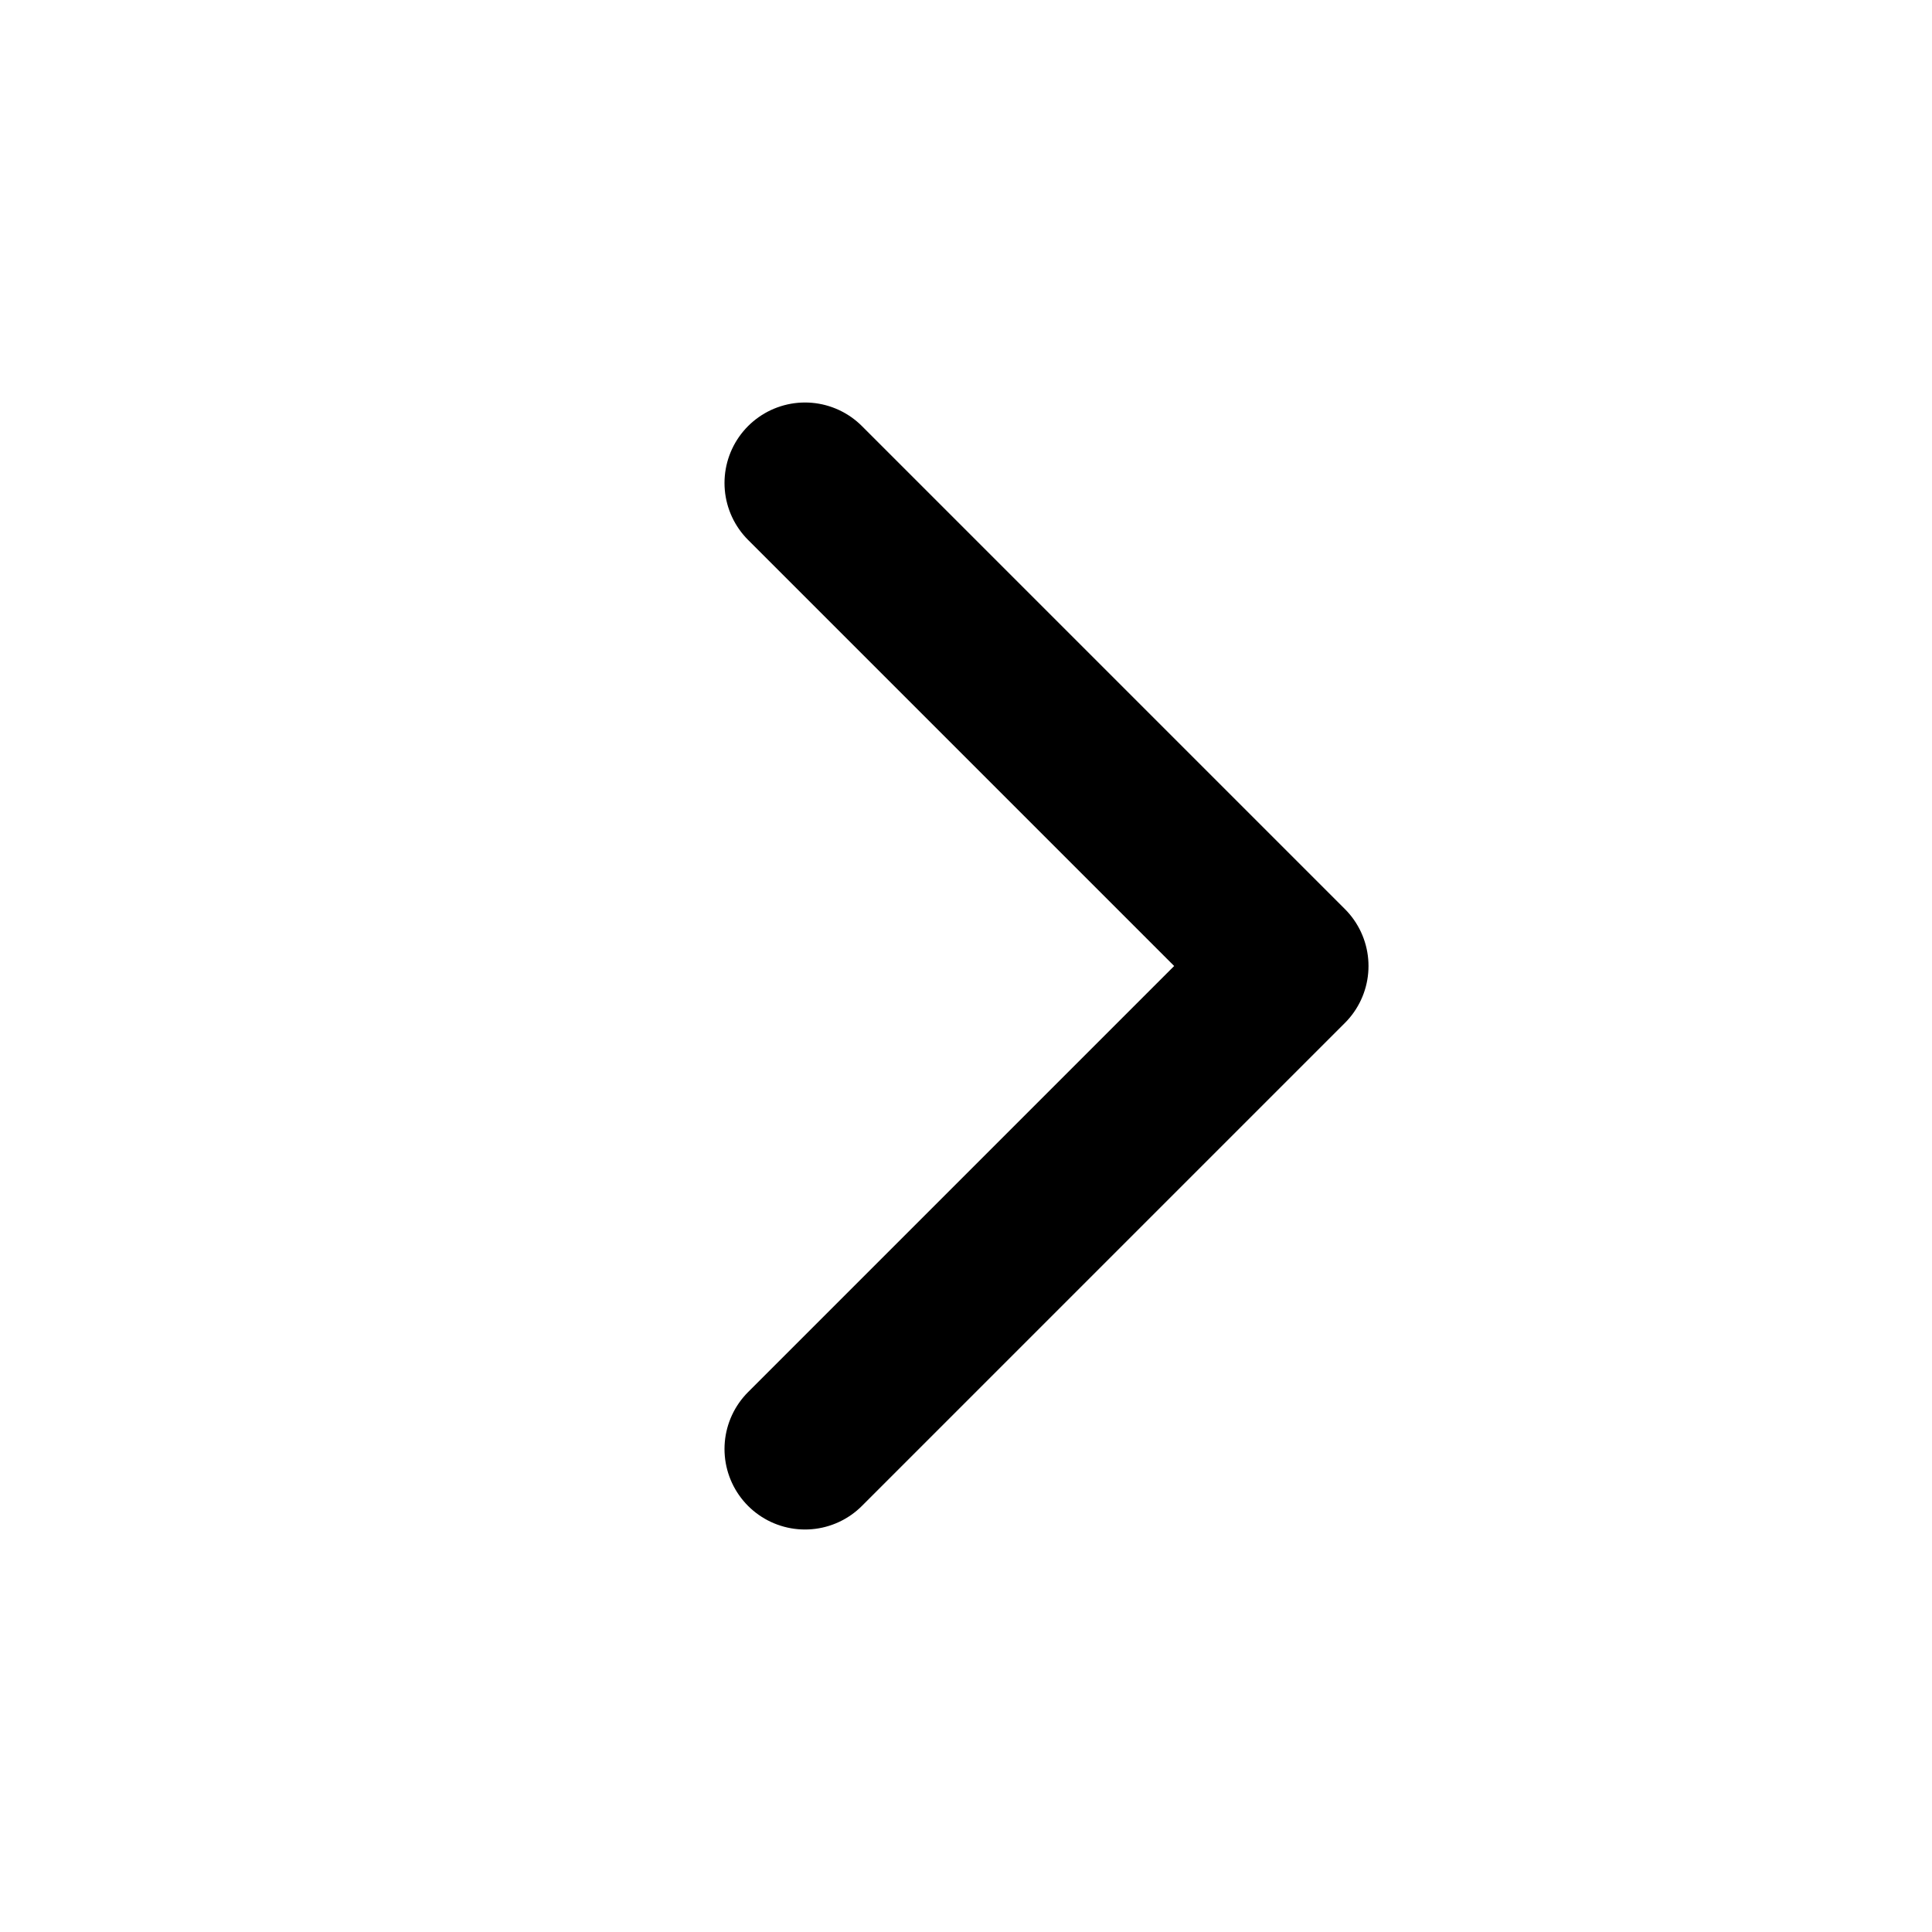
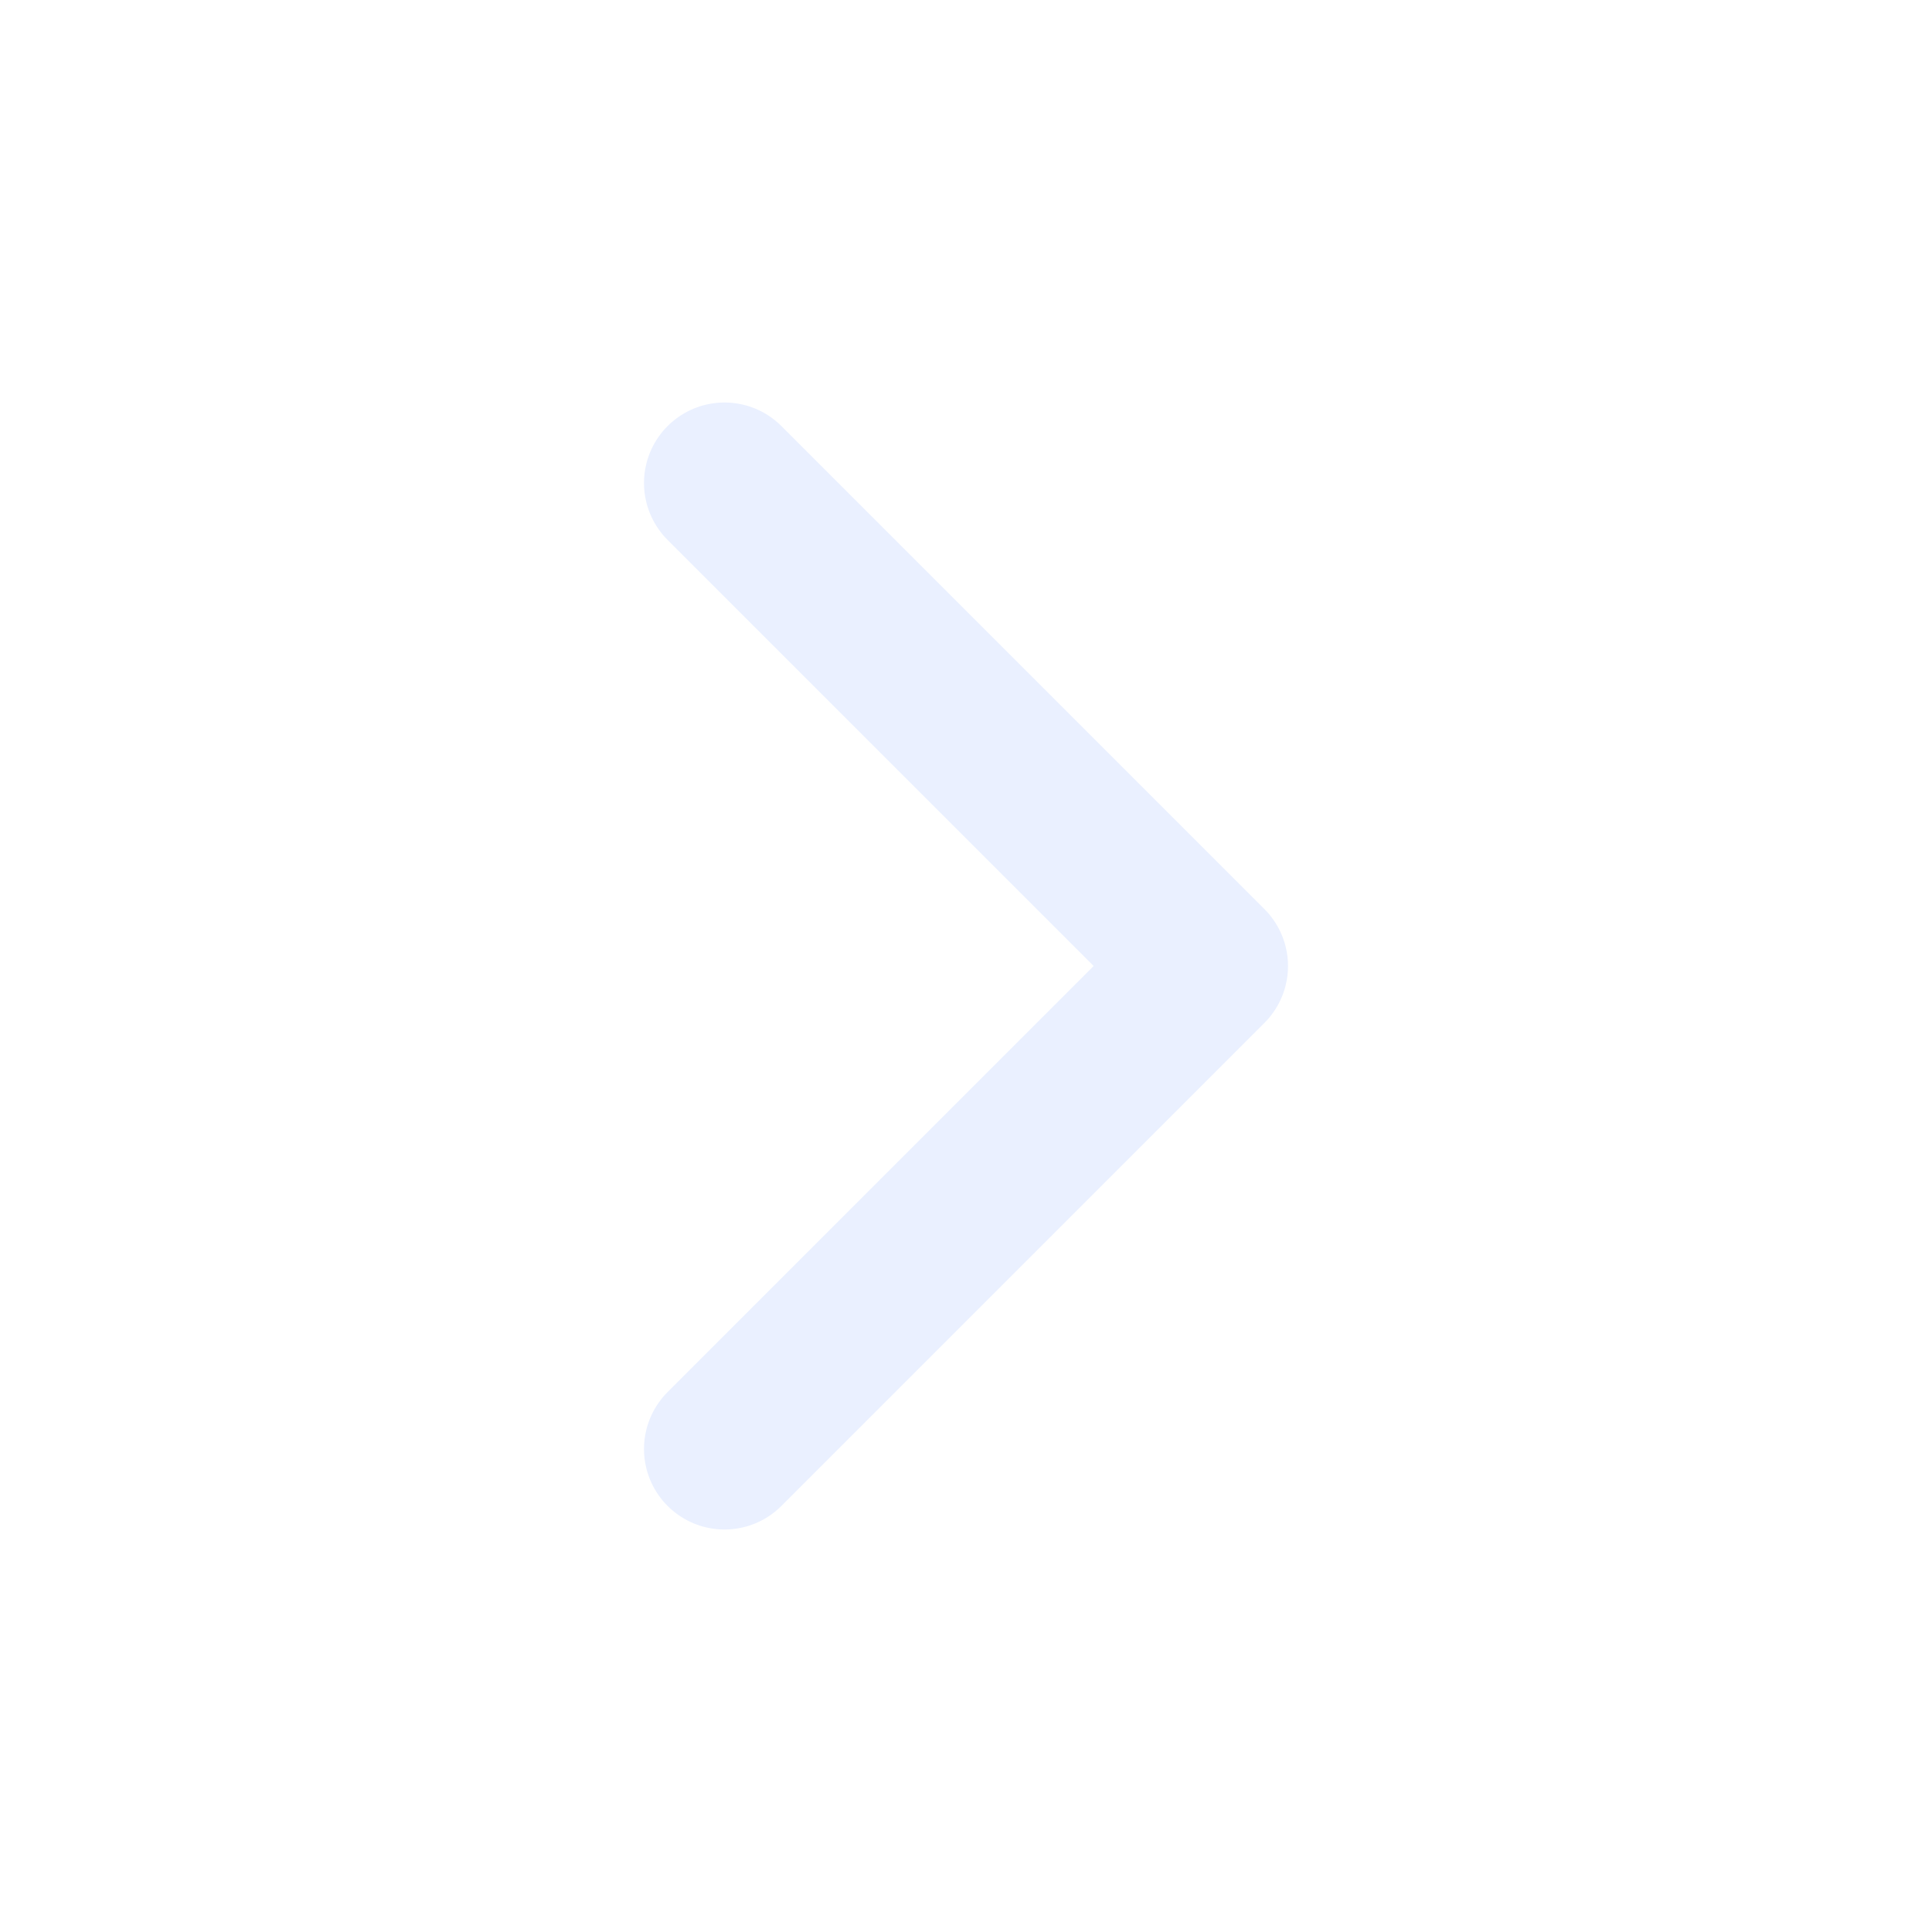
- <svg xmlns="http://www.w3.org/2000/svg" width="24" height="24" viewBox="0 0 24 24" fill="none" stroke="currentColor" stroke-width="2" stroke-linecap="round" stroke-linejoin="round">
-   <path d="M10 18l6-6-6-6" />
+ <svg xmlns="http://www.w3.org/2000/svg" width="24" height="24" viewBox="0 0 24 24" fill="none" stroke="#eaf0ff" stroke-width="2" stroke-linecap="round" stroke-linejoin="round">
+   <polyline points="9 18 15 12 9 6" />
</svg>
